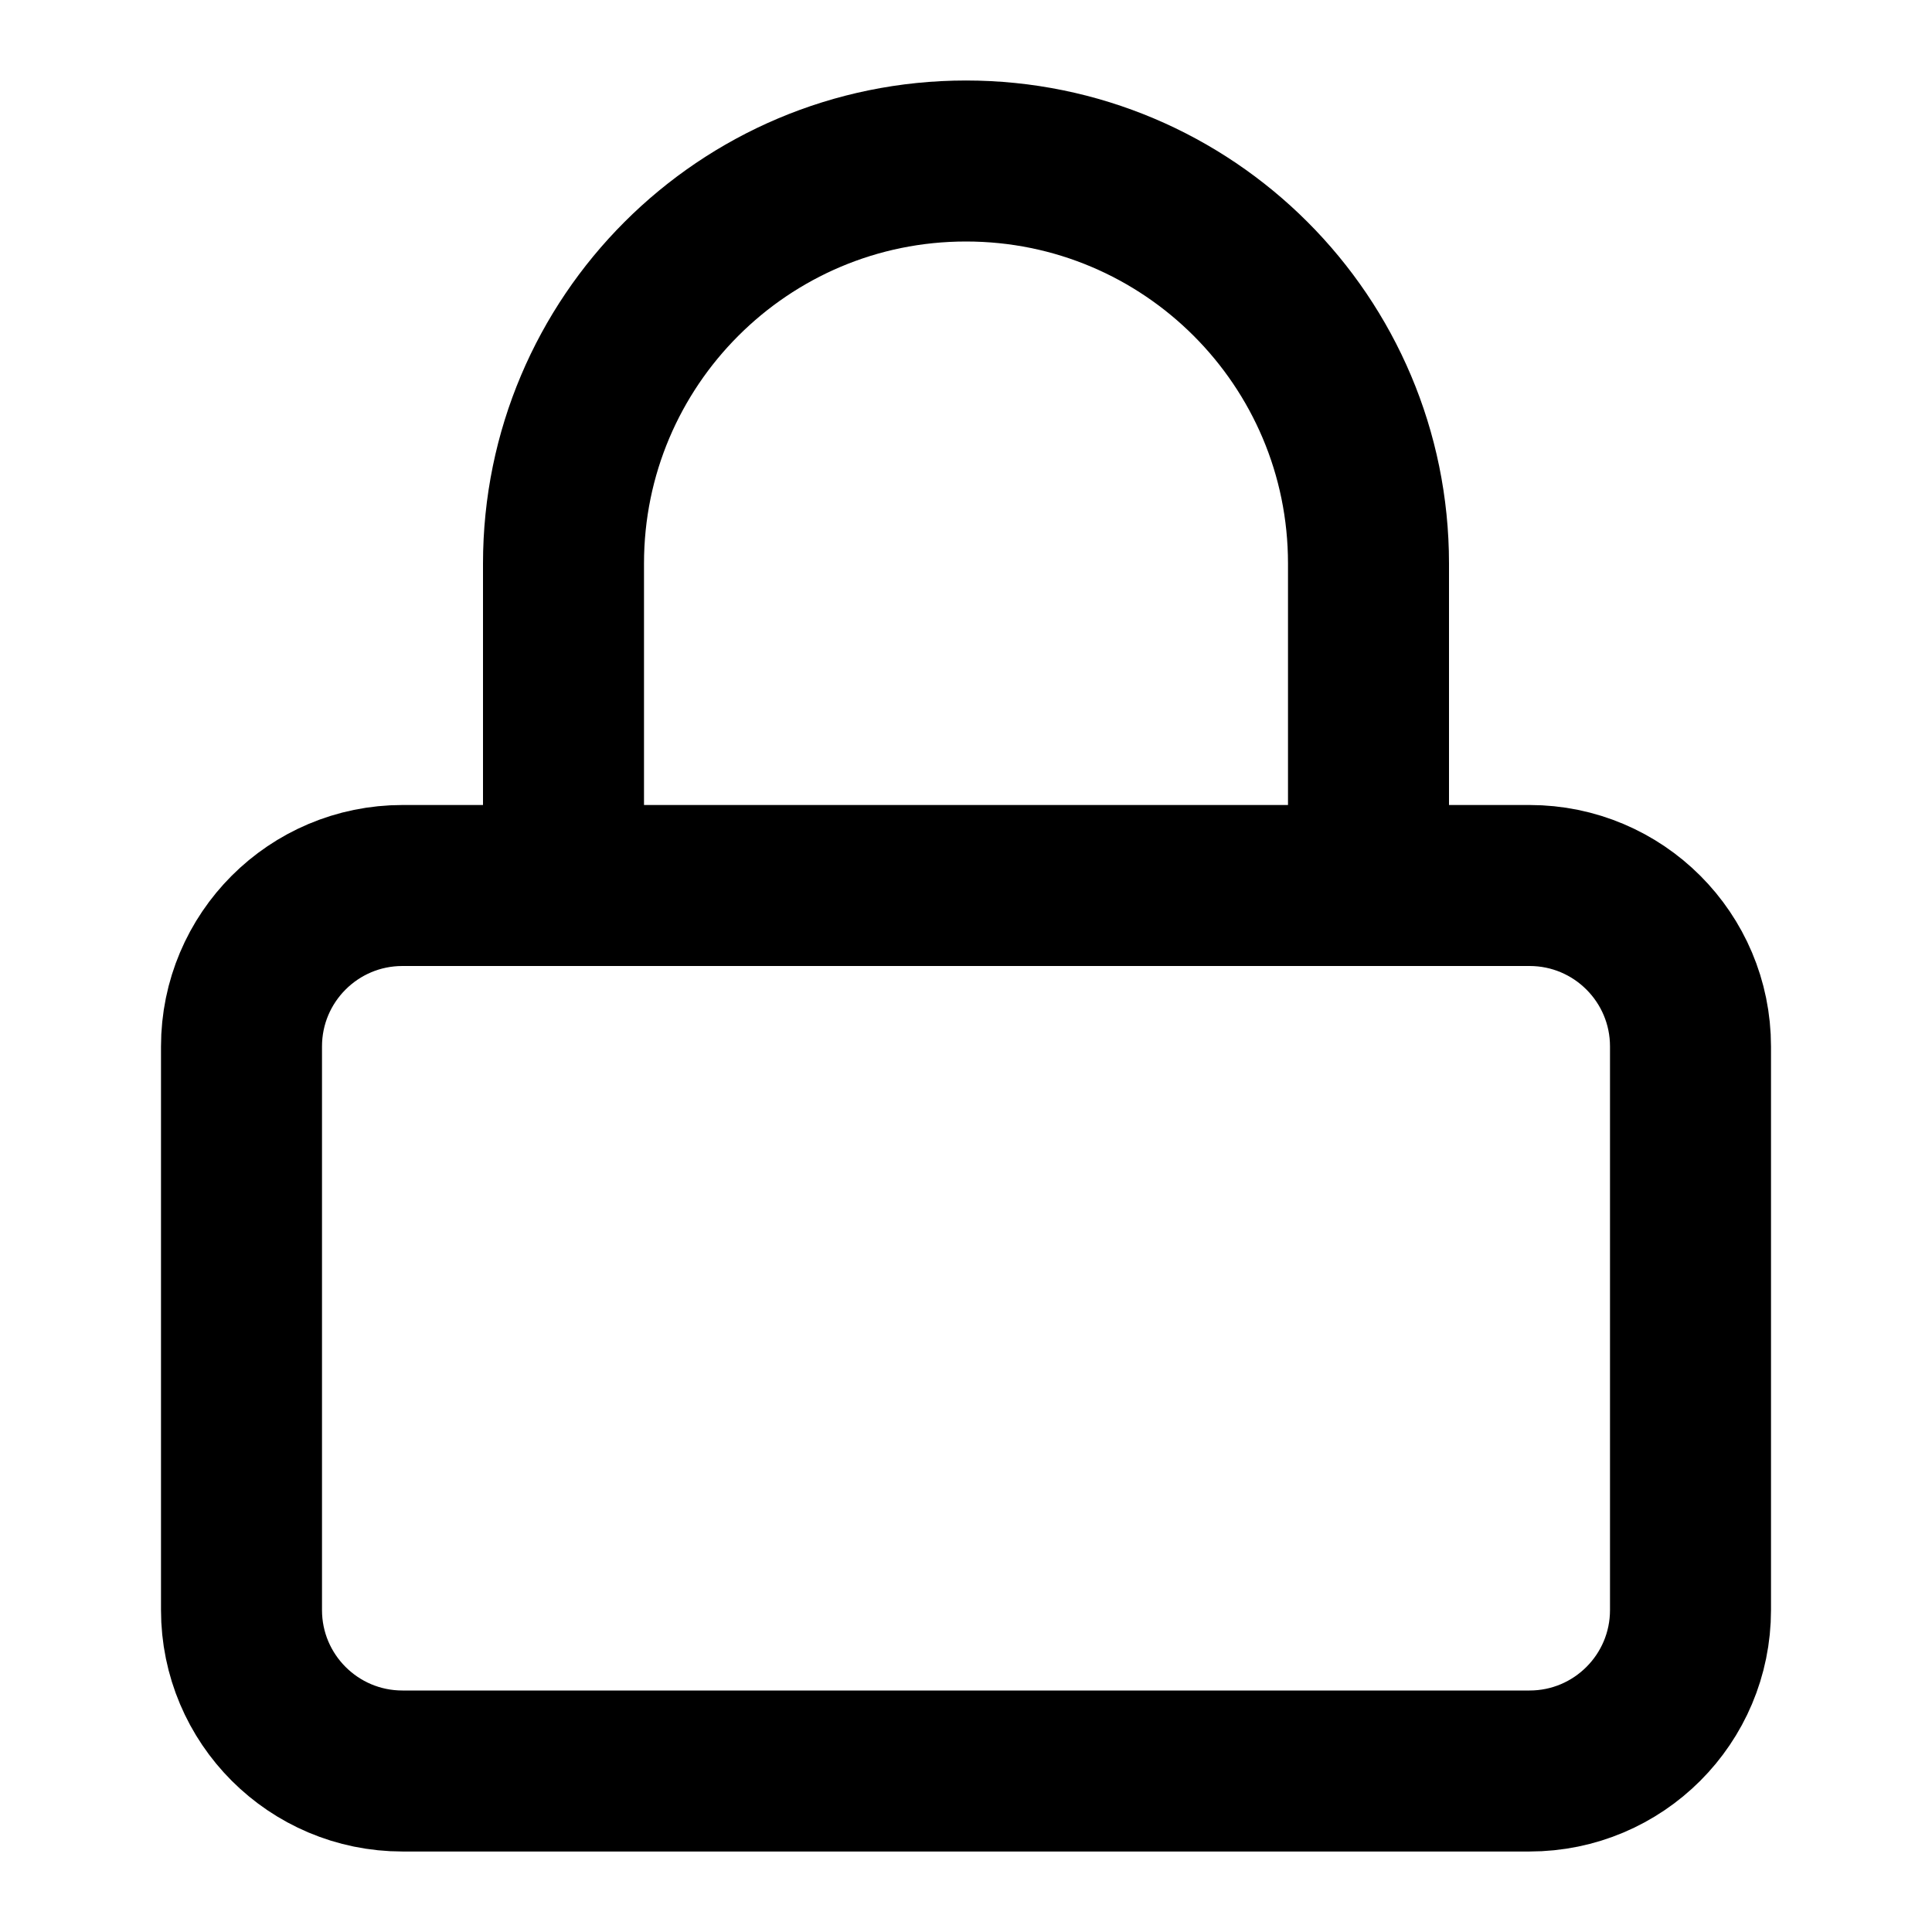
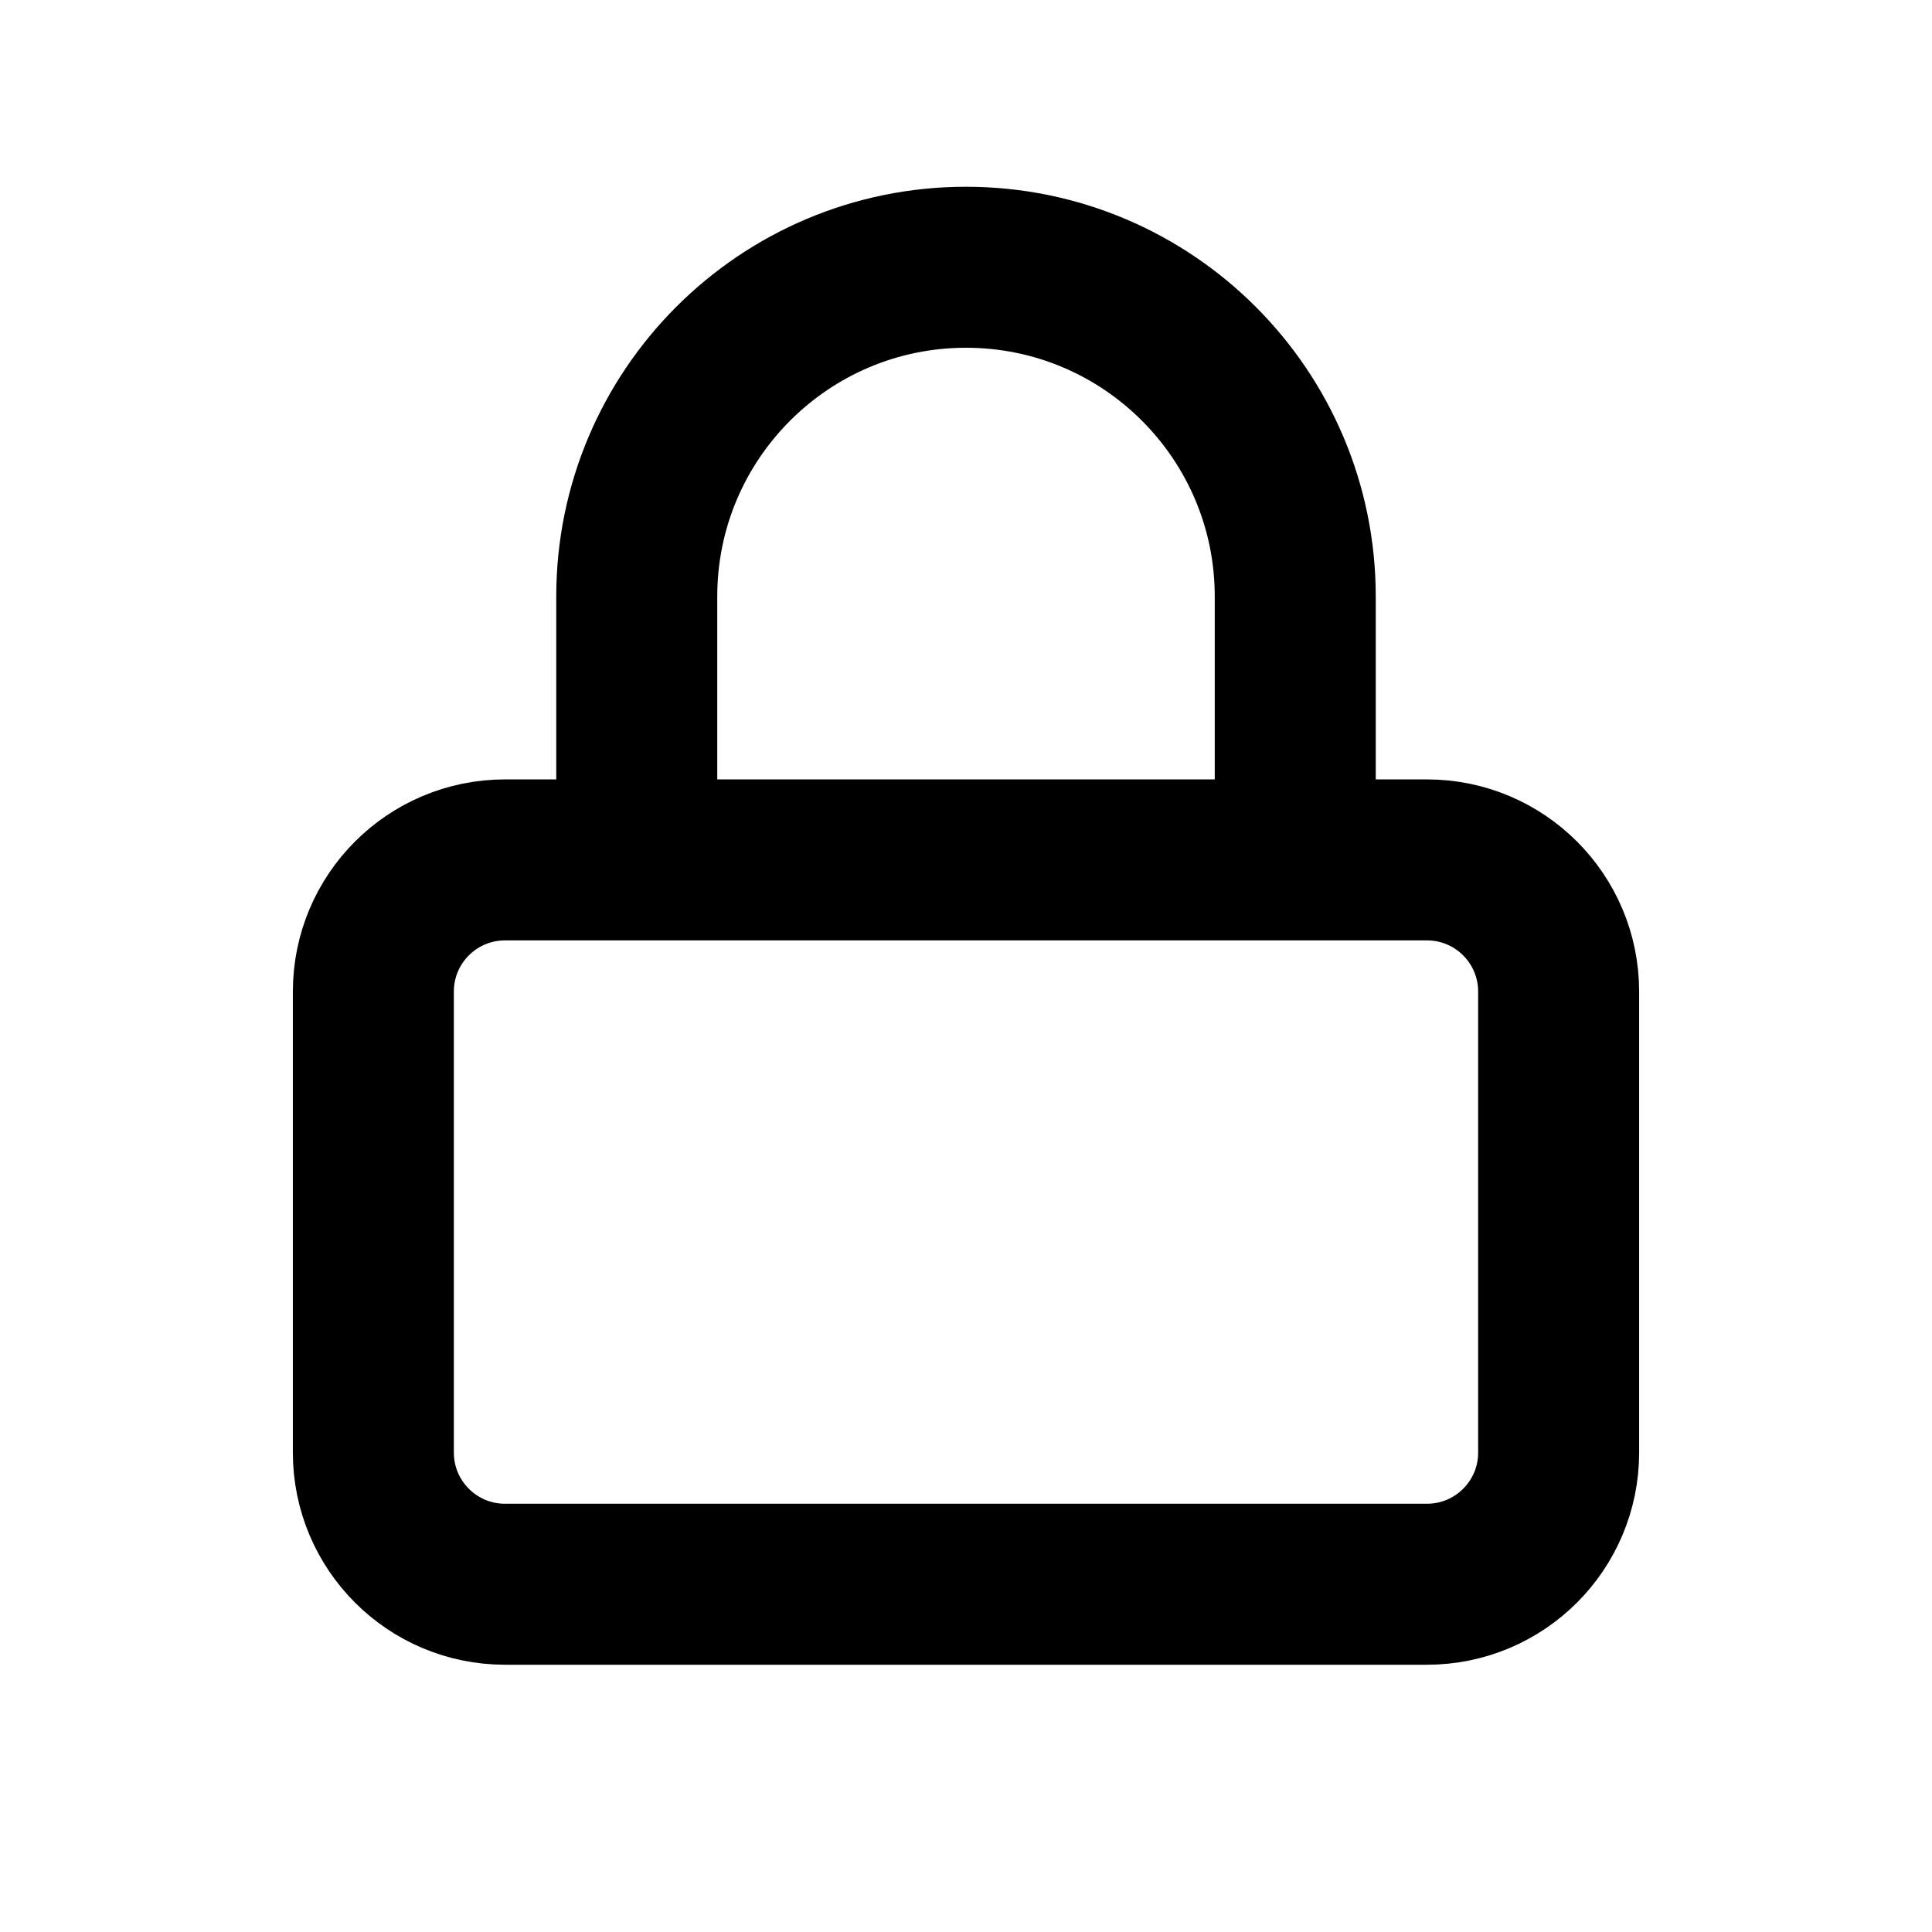
<svg xmlns="http://www.w3.org/2000/svg" width="24" height="24" viewBox="0 0 24 24" fill="none">
  <g>
    <g clip-path="url(#clip1)">
-       <path transform="matrix(1 0 0 1 3 2)" d="M4 9L4 5C4 2.239 6.239 0 9 0C11.761 0 14 2.239 14 5L14 9M2 9L16 9C17.105 9 18 9.895 18 11L18 11L18 18C18 19.105 17.105 20 16 20L16 20L2 20C0.895 20 0 19.105 0 18L0 18L0 11C0 9.895 0.895 9 2 9L2 9Z" fill="none" stroke="currentColor" stroke-width="2" stroke-linecap="round" stroke-linejoin="round" />
+       <path transform="matrix(1 0 0 1 4.638 3.32)" d="M3.272 7.362L3.272 4.09C3.272 1.832 5.104 0 7.362 0C9.62 0 11.452 1.832 11.452 4.09L11.452 7.362M1.636 7.362L13.088 7.362C13.992 7.362 14.724 8.094 14.724 8.998L14.724 8.998L14.724 14.724C14.724 15.628 13.992 16.36 13.088 16.36L13.088 16.36L1.636 16.36C0.732 16.36 0 15.628 0 14.724L0 14.724L0 8.998C0 8.094 0.732 7.362 1.636 7.362L1.636 7.362Z" fill="none" stroke="currentColor" stroke-width="2" stroke-linecap="round" stroke-linejoin="round" />
    </g>
  </g>
  <defs>
    <clipPath id="clip1">
      <path d="M0 0L24 0L24 24L0 24Z" />
    </clipPath>
  </defs>
</svg>
